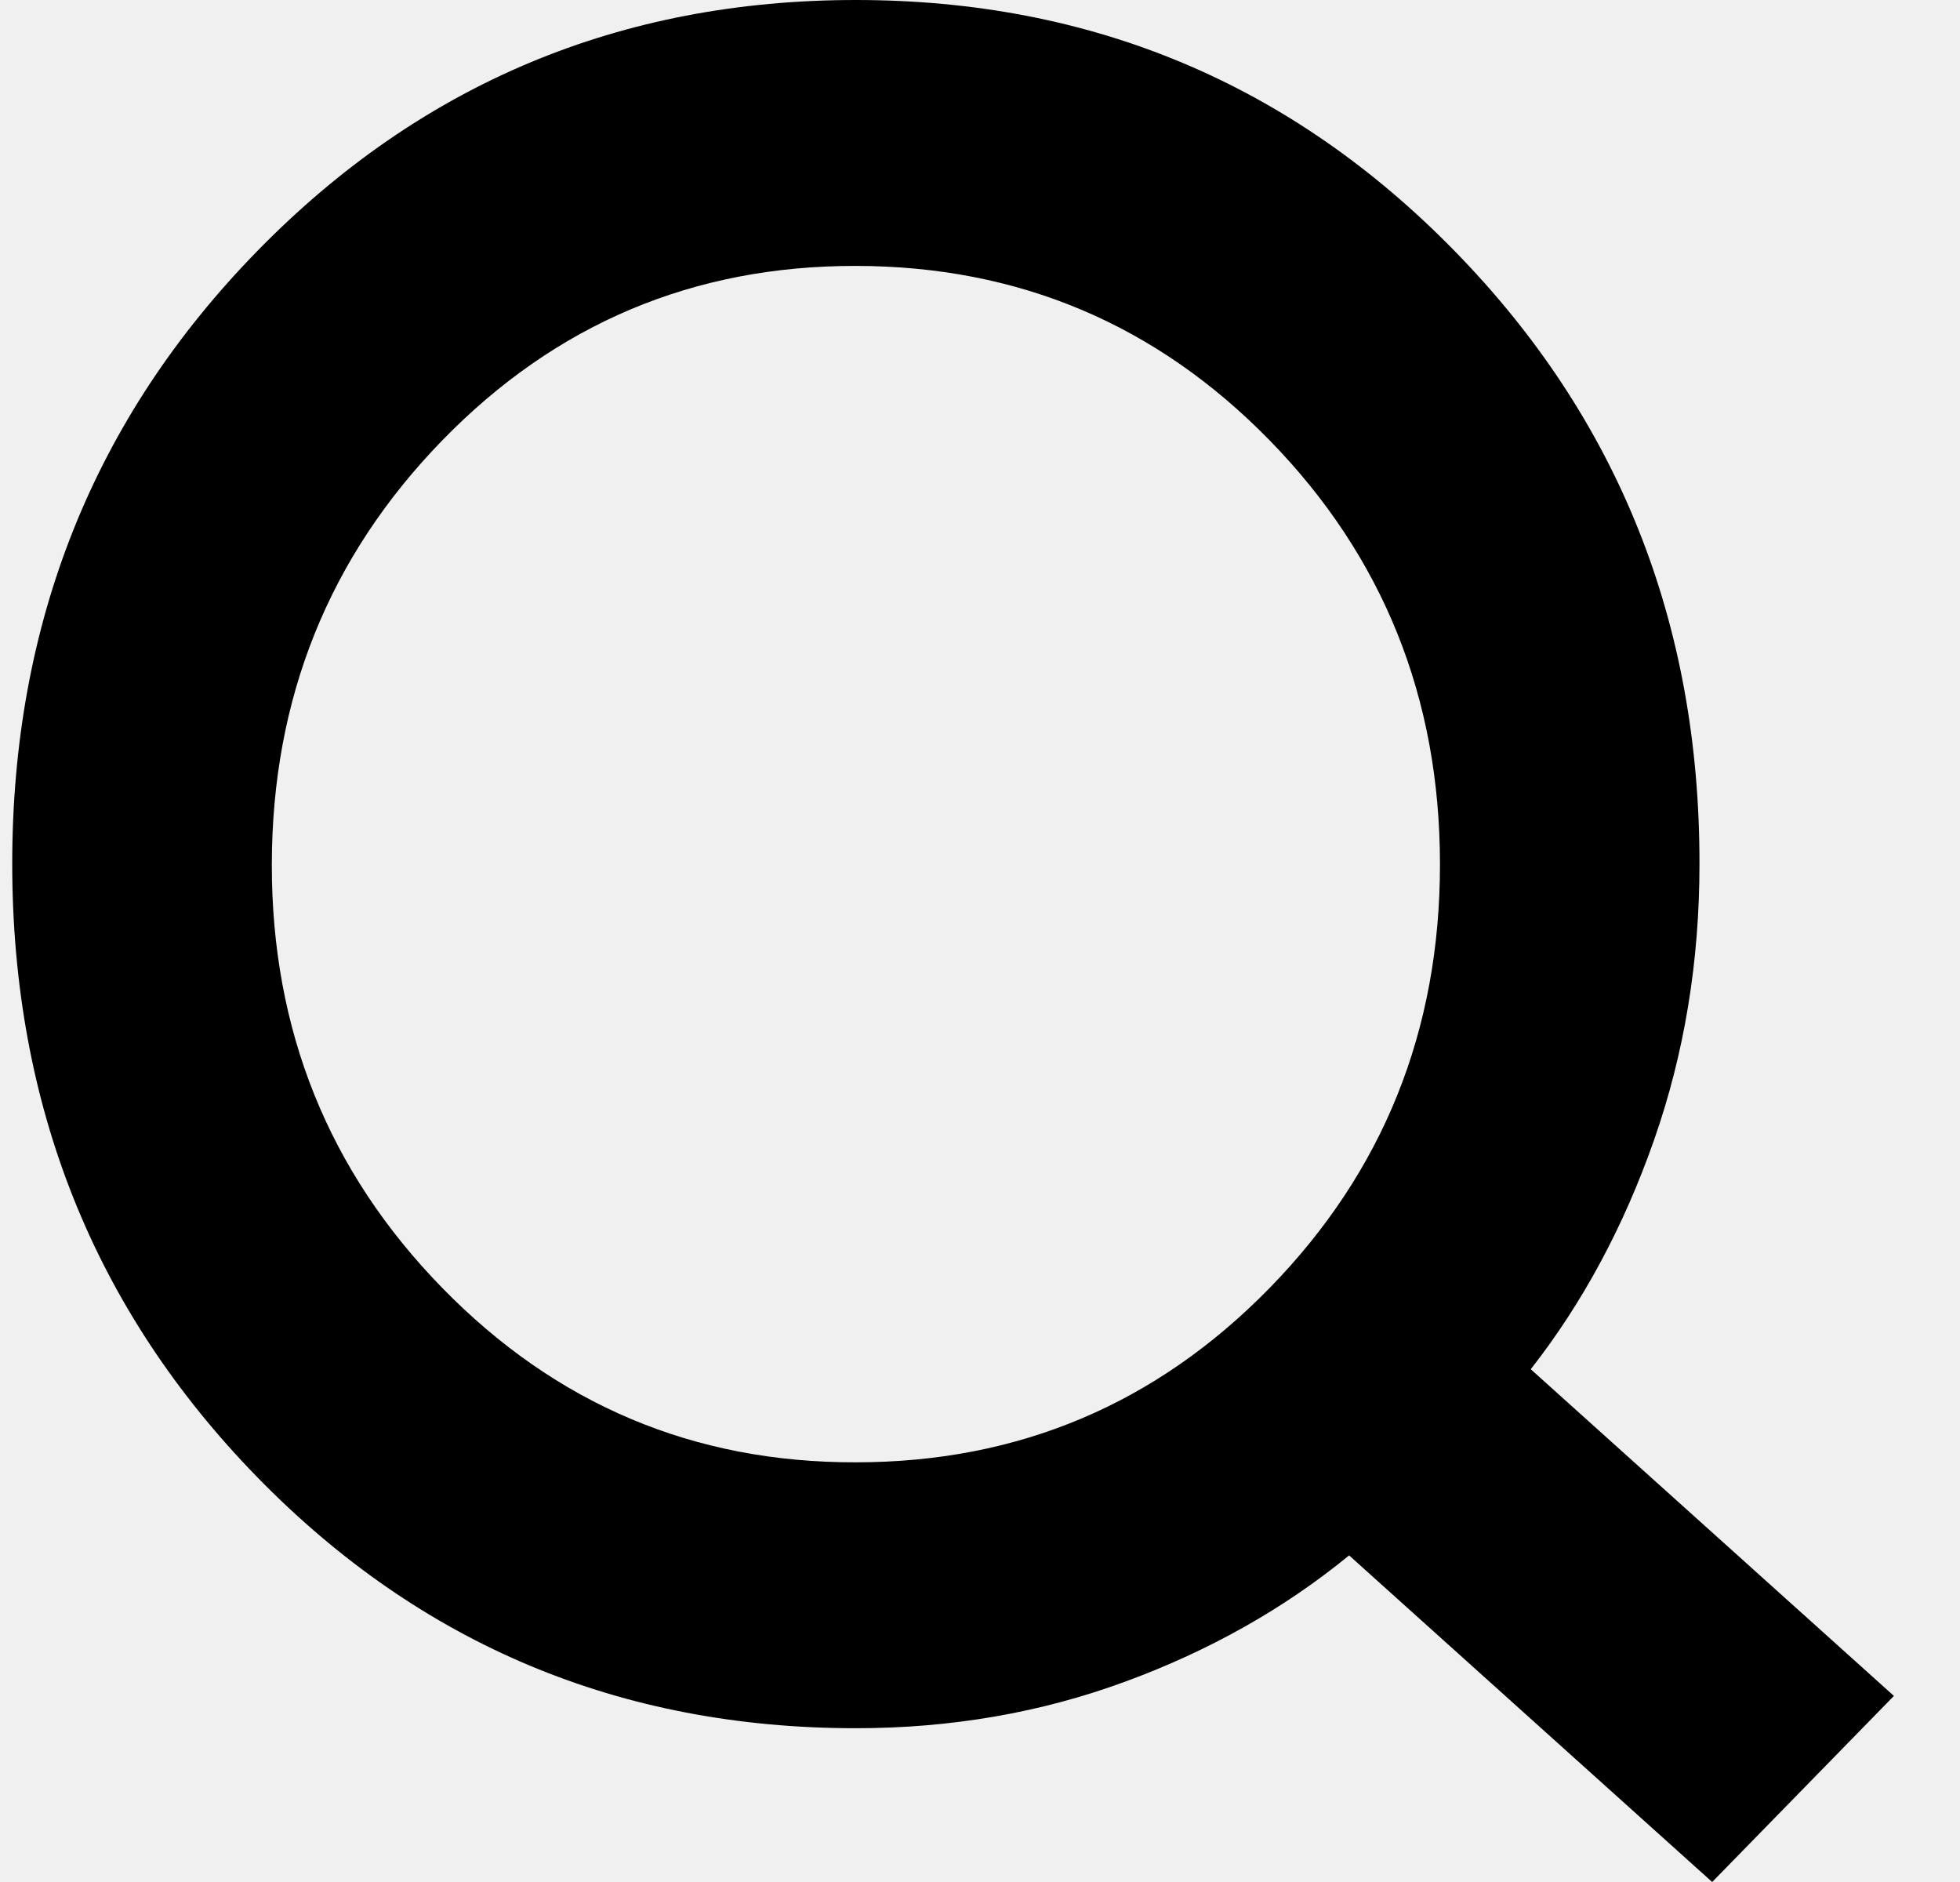
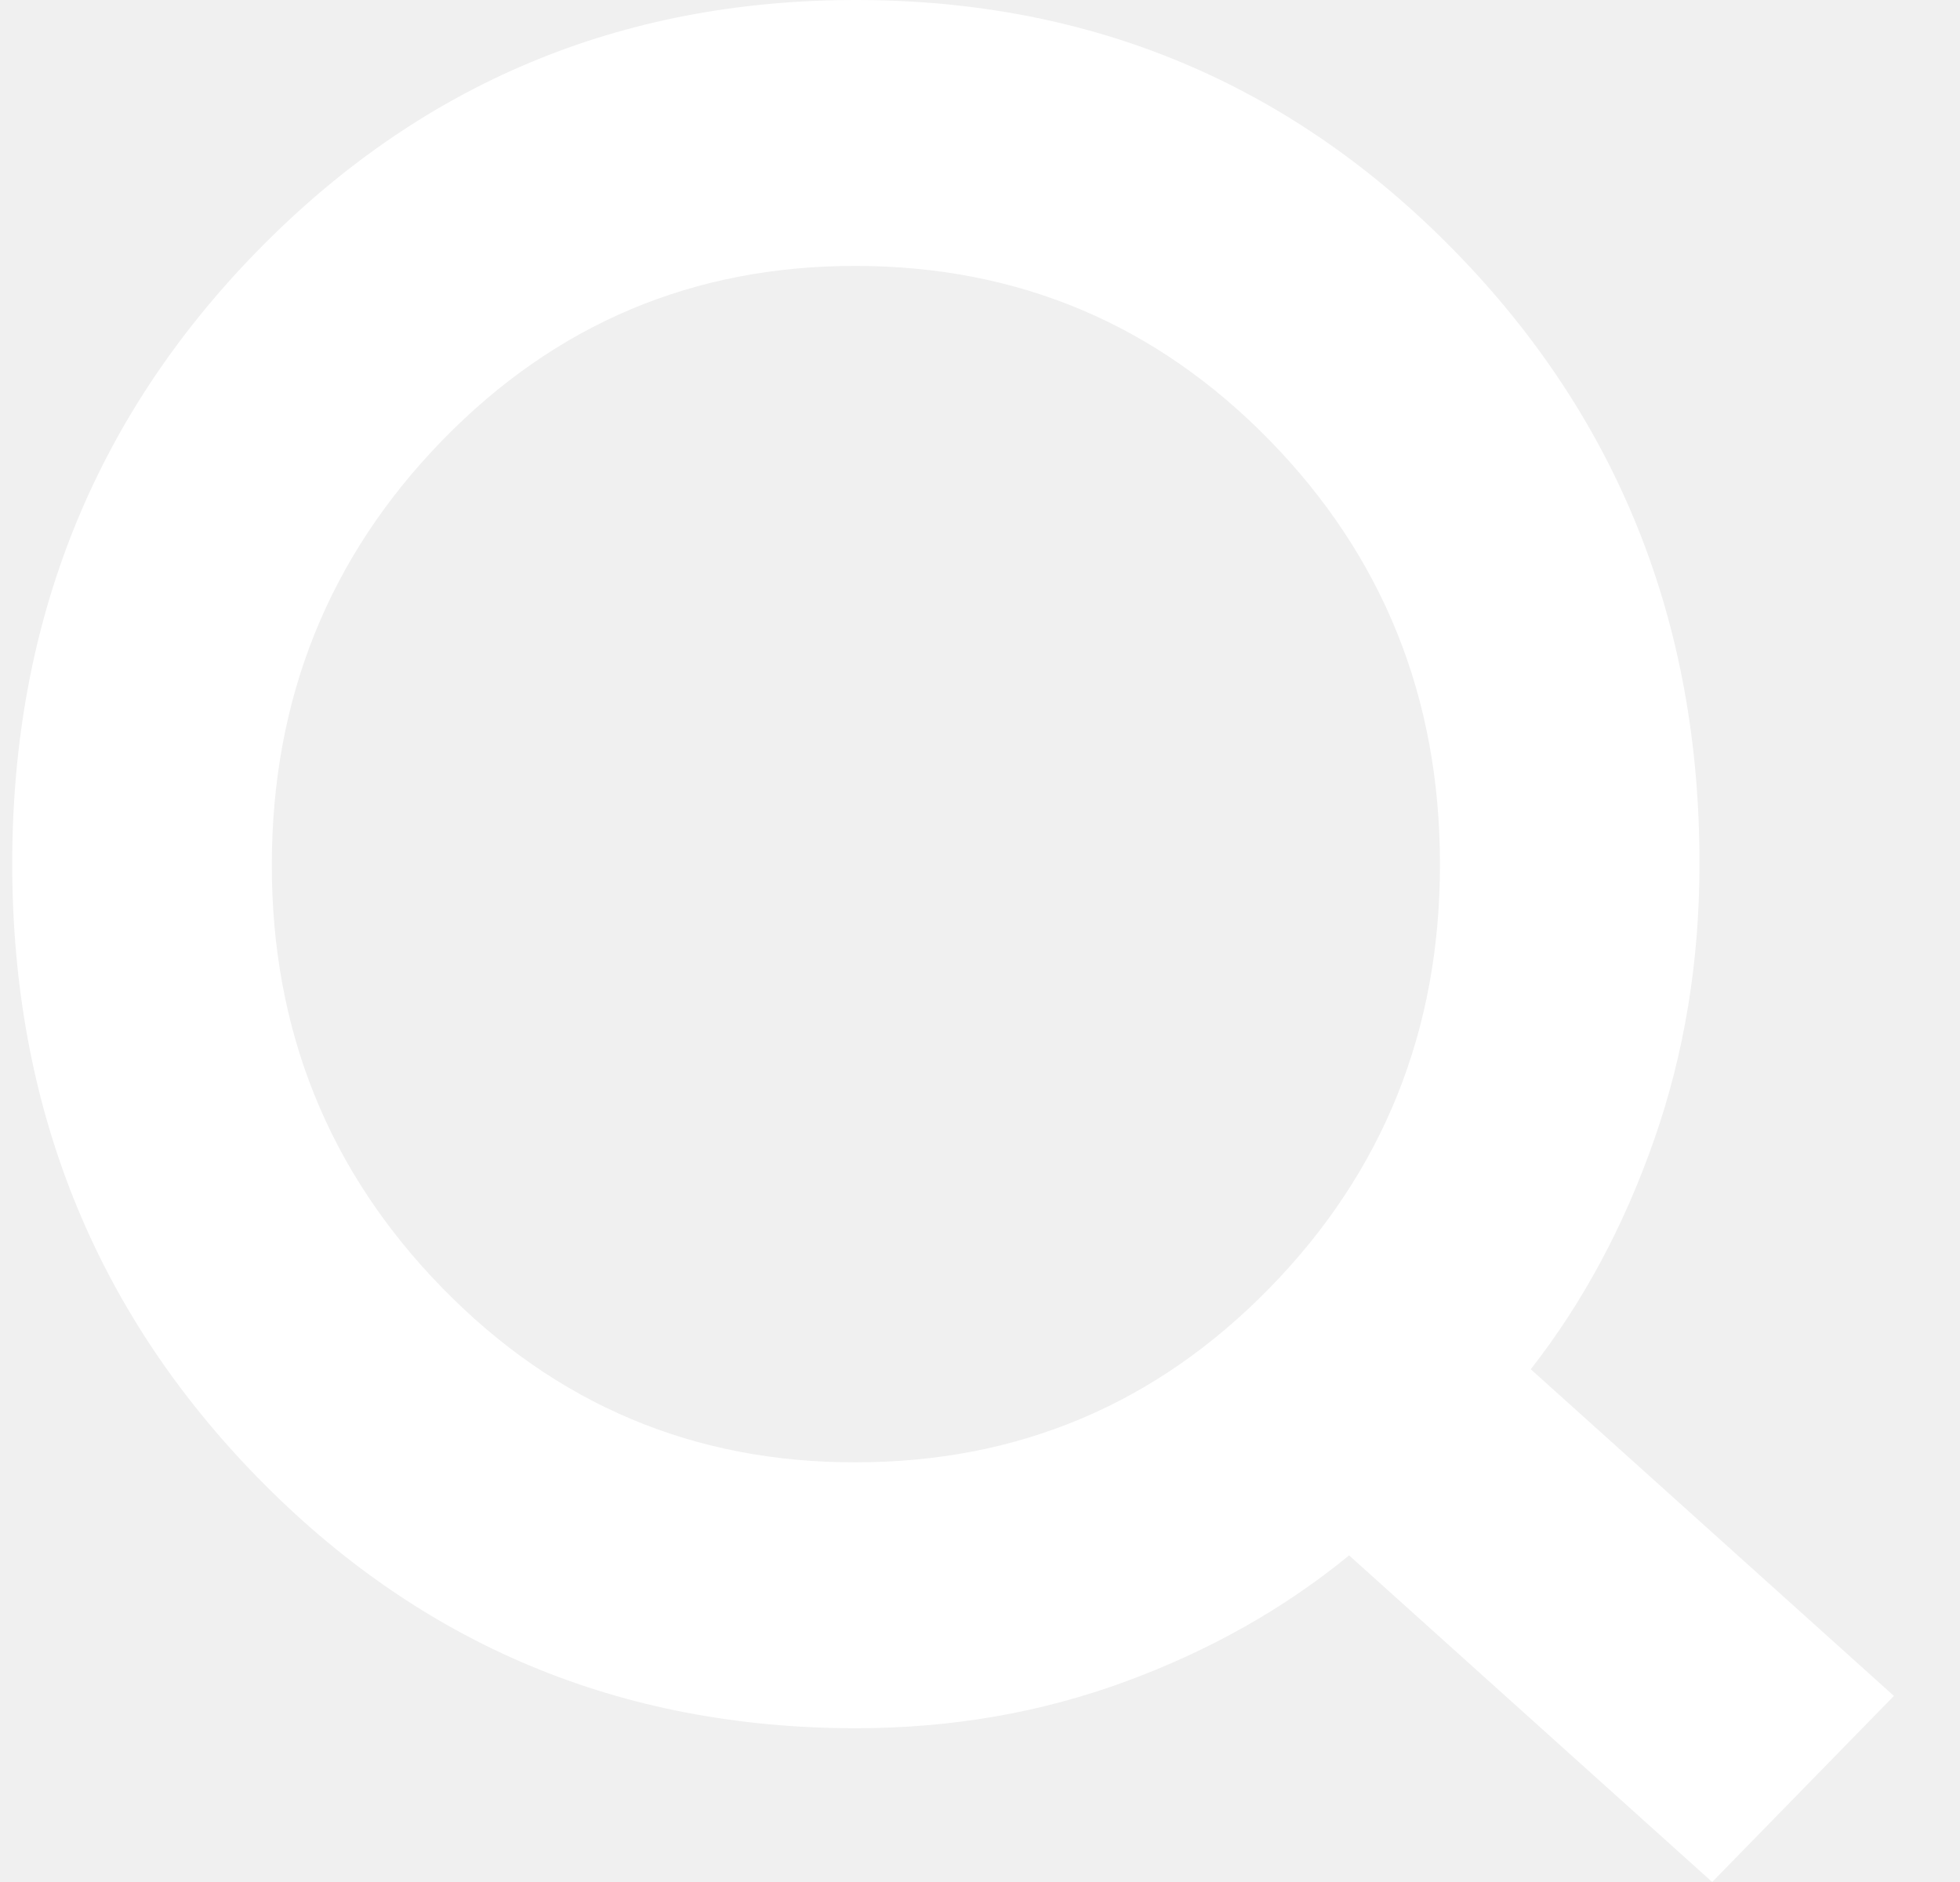
<svg xmlns="http://www.w3.org/2000/svg" width="25" height="24" viewBox="0 0 25 24" fill="none">
-   <path d="M21.839 24L17.208 19.835C16.38 20.513 15.428 21.05 14.352 21.445C13.276 21.841 12.131 22.039 10.917 22.039C7.91 22.039 5.365 20.972 3.282 18.838C1.199 16.704 0.158 14.098 0.156 11.019C0.155 7.941 1.197 5.334 3.282 3.201C5.367 1.067 7.912 0 10.917 0C13.922 0 16.468 1.067 18.554 3.201C20.64 5.334 21.681 7.941 21.677 11.019C21.677 12.262 21.484 13.435 21.098 14.537C20.712 15.639 20.188 16.614 19.525 17.461L24.157 21.627L21.839 24ZM10.917 18.648C12.986 18.648 14.746 17.907 16.195 16.424C17.644 14.941 18.368 13.139 18.367 11.019C18.366 8.899 17.642 7.098 16.195 5.616C14.748 4.135 12.989 3.393 10.917 3.391C8.845 3.388 7.087 4.13 5.641 5.616C4.195 7.103 3.471 8.904 3.467 11.019C3.464 13.135 4.189 14.937 5.641 16.424C7.093 17.911 8.852 18.653 10.917 18.648Z" fill="black" />
+   <path d="M21.839 24L17.208 19.835C16.38 20.513 15.428 21.05 14.352 21.445C13.276 21.841 12.131 22.039 10.917 22.039C7.91 22.039 5.365 20.972 3.282 18.838C1.199 16.704 0.158 14.098 0.156 11.019C0.155 7.941 1.197 5.334 3.282 3.201C5.367 1.067 7.912 0 10.917 0C13.922 0 16.468 1.067 18.554 3.201C20.64 5.334 21.681 7.941 21.677 11.019C21.677 12.262 21.484 13.435 21.098 14.537C20.712 15.639 20.188 16.614 19.525 17.461L24.157 21.627L21.839 24ZM10.917 18.648C12.986 18.648 14.746 17.907 16.195 16.424C17.644 14.941 18.368 13.139 18.367 11.019C18.366 8.899 17.642 7.098 16.195 5.616C14.748 4.135 12.989 3.393 10.917 3.391C8.845 3.388 7.087 4.13 5.641 5.616C4.195 7.103 3.471 8.904 3.467 11.019C3.464 13.135 4.189 14.937 5.641 16.424C7.093 17.911 8.852 18.653 10.917 18.648Z" fill="white" />
</svg>
